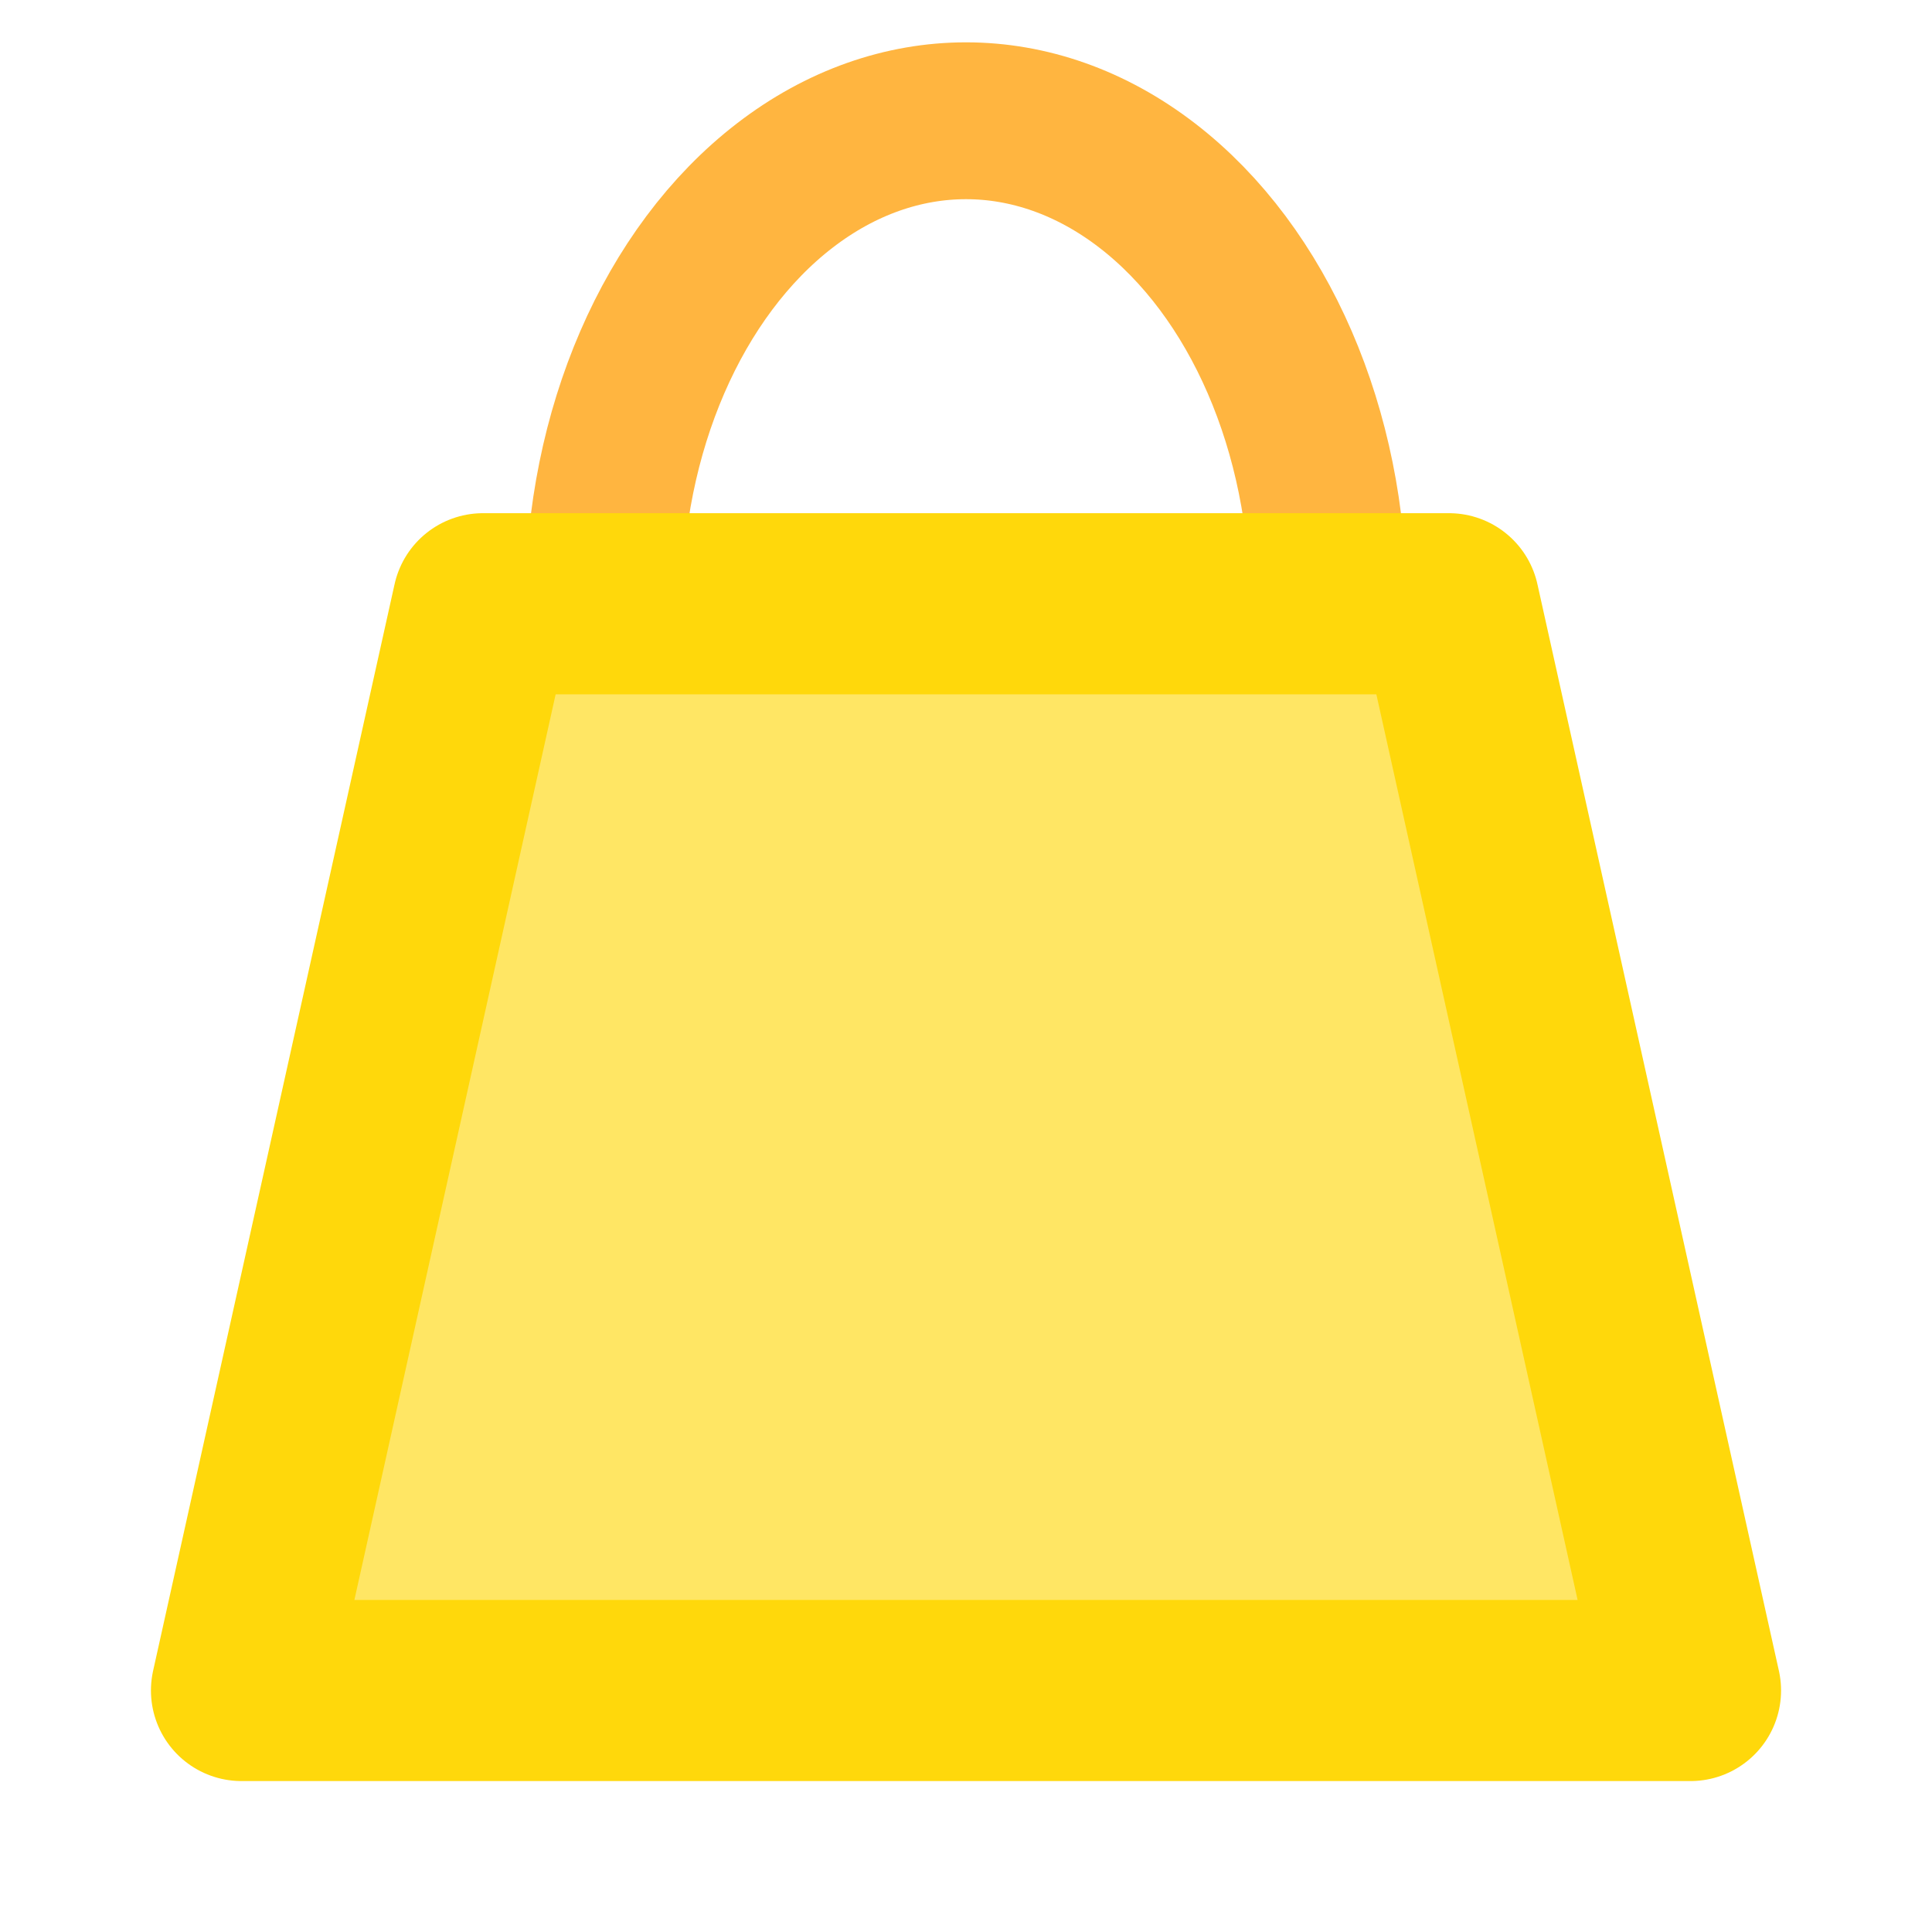
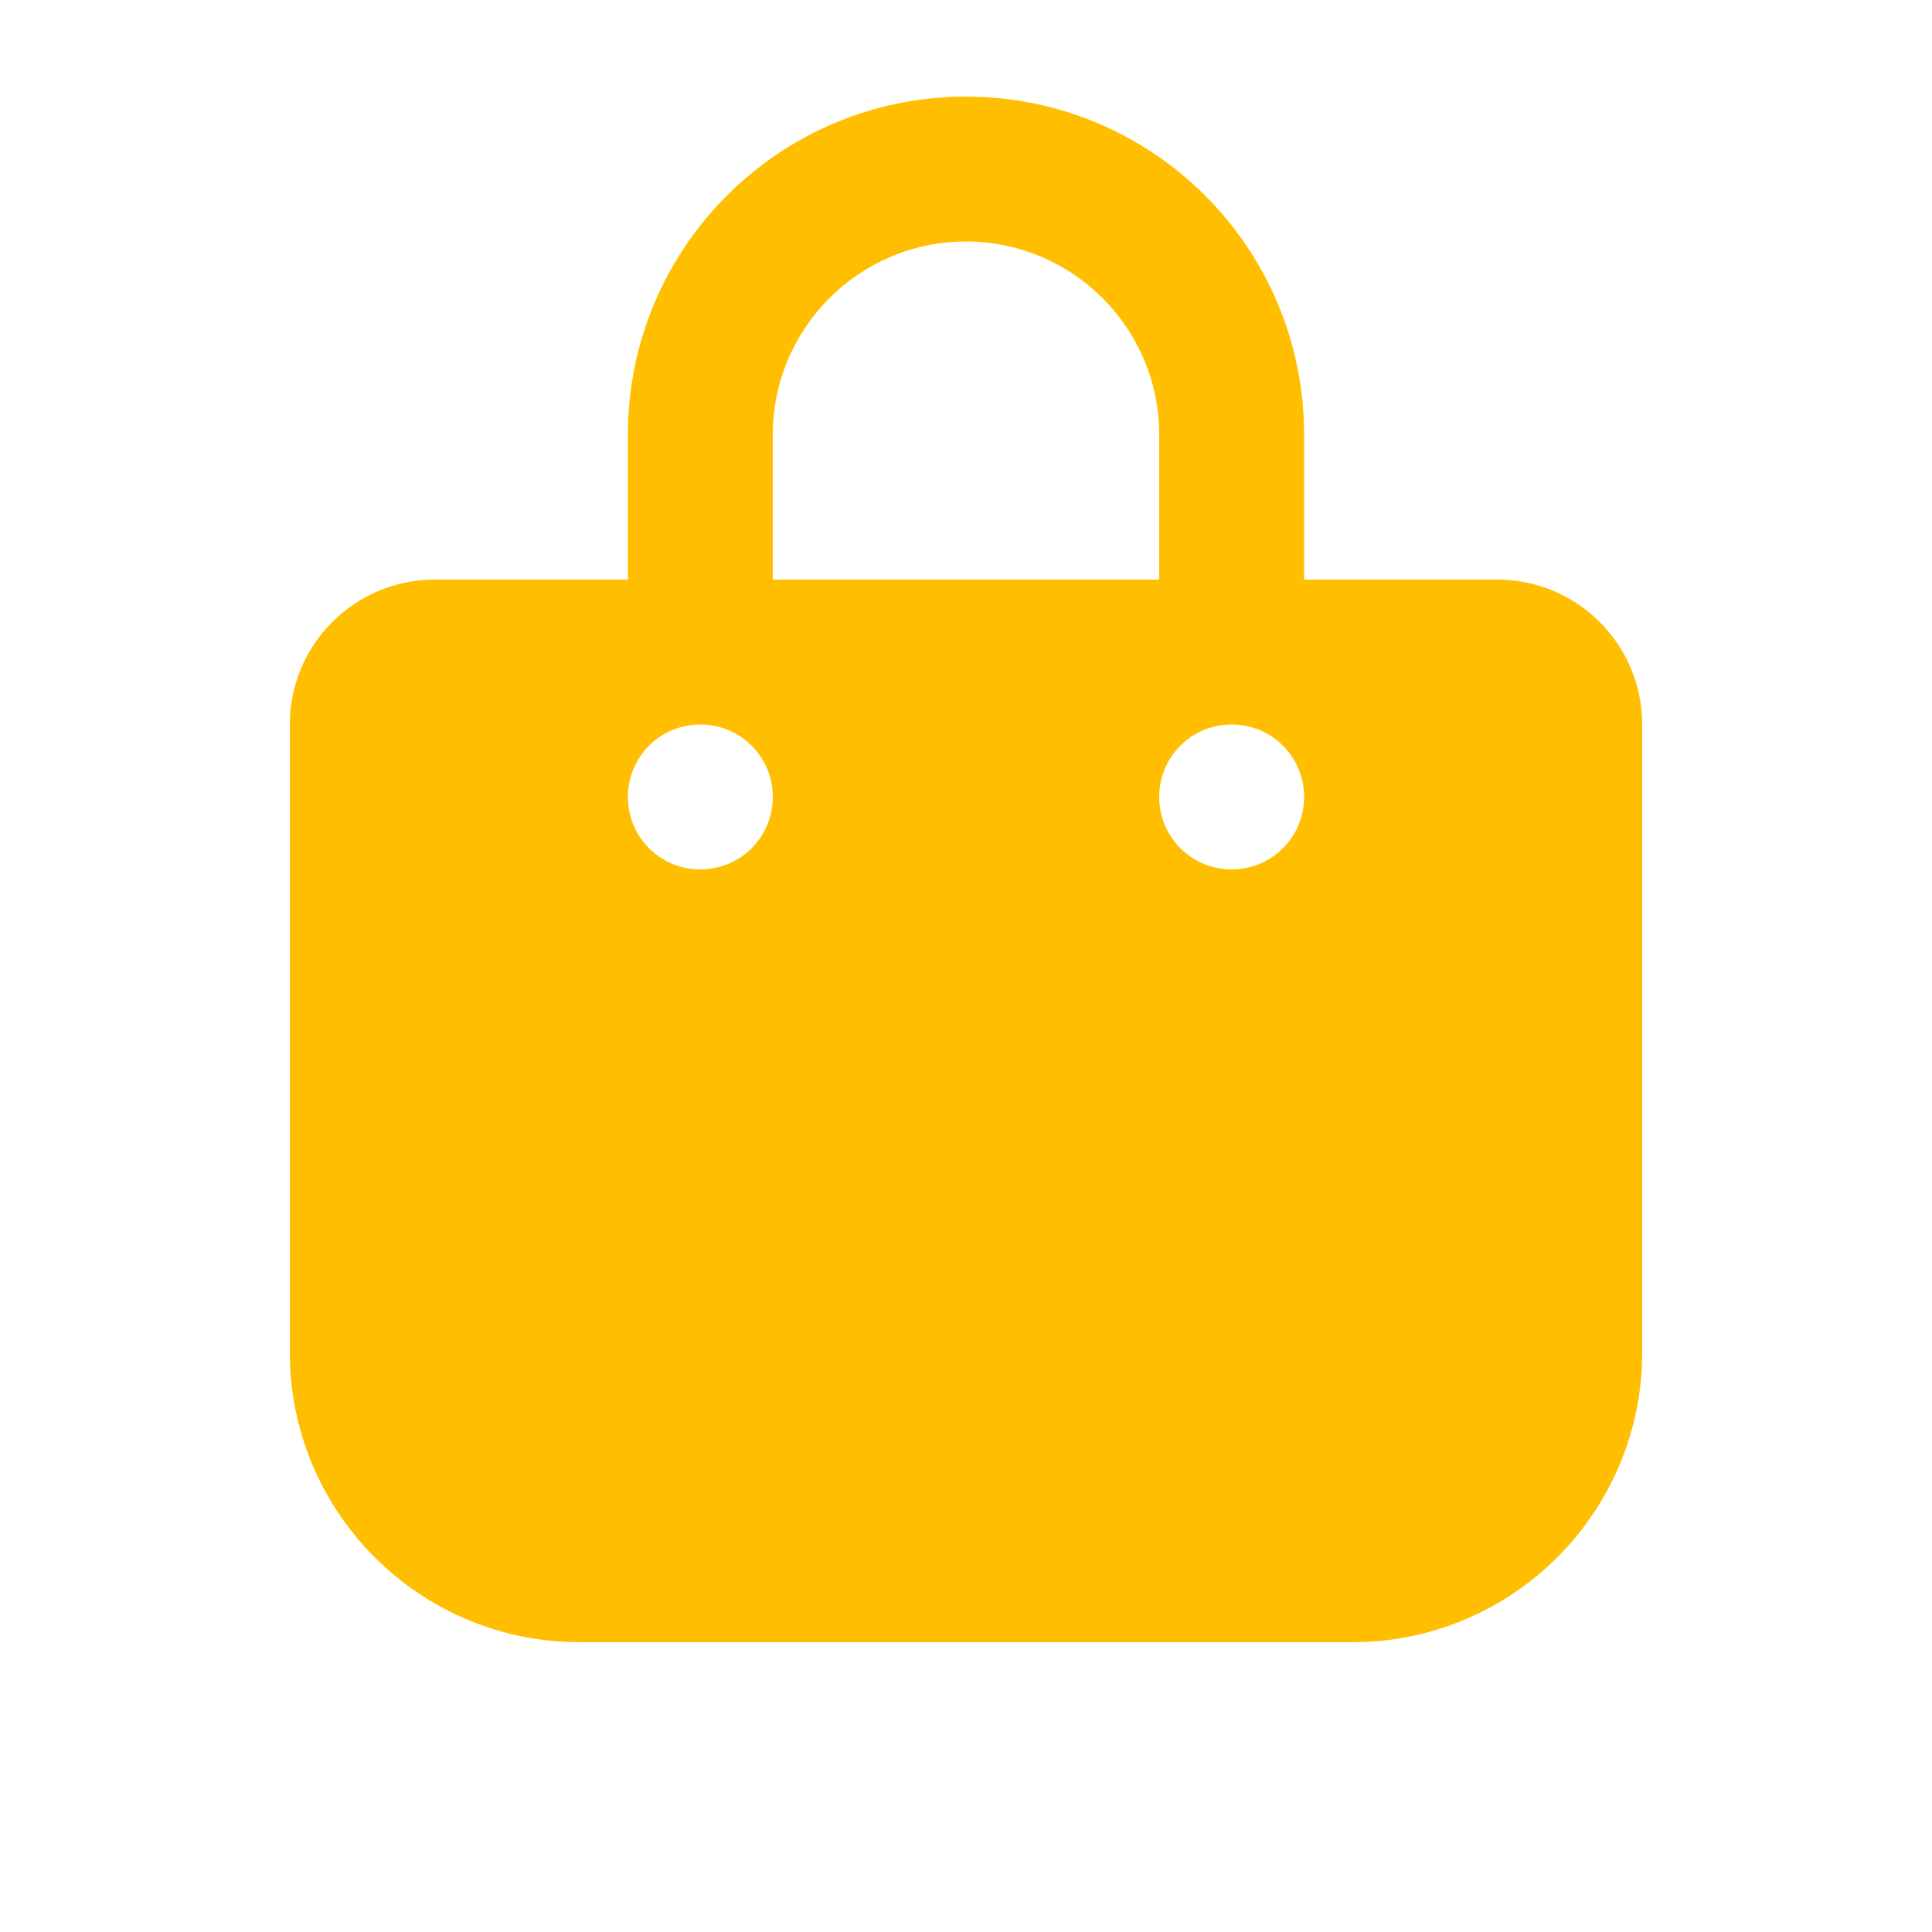
- <svg xmlns="http://www.w3.org/2000/svg" width="16" height="16" version="1.1" id="svg6" viewBox="0 0 16 16" xml:space="preserve">
-   <defs id="defs6" />
-   <path style="fill:none;stroke:#ffb540;stroke-width:1.299;stroke-linecap:round;stroke-linejoin:round;stroke-dasharray:none;stroke-opacity:1" id="path1049" d="m -5,-5 a 3,4 0 0 1 -1.5,3.464 3,4 0 0 1 -3,0 A 3,4 0 0 1 -11,-5 h 3 z" transform="scale(-1)" />
-   <path style="fill:#ffe664;stroke:#ffd80b;stroke-width:1.5;stroke-linecap:round;stroke-linejoin:round;stroke-dasharray:none;stroke-opacity:1;fill-opacity:1" d="M 4,5 2,14 H 14 L 12,5 Z" id="path995" />
+ <svg xmlns="http://www.w3.org/2000/svg" viewBox="0 0 640 640" version="1.1" id="svg4">
+   <defs id="defs8" />
+   <path d="M256 144C256 108.7 284.7 80 320 80C355.3 80 384 108.7 384 144L384 192L256 192L256 144zM208 192L144 192C117.5 192 96 213.5 96 240L96 448C96 501 139 544 192 544L448 544C501 544 544 501 544 448L544 240C544 213.5 522.5 192 496 192L432 192L432 144C432 82.1 381.9 32 320 32C258.1 32 208 82.1 208 144L208 192zM232 240C245.3 240 256 250.7 256 264C256 277.3 245.3 288 232 288C218.7 288 208 277.3 208 264C208 250.7 218.7 240 232 240zM384 264C384 250.7 394.7 240 408 240C421.3 240 432 250.7 432 264C432 277.3 421.3 288 408 288C394.7 288 384 277.3 384 264z" id="path2" style="fill:#ffbf00;fill-opacity:1" />
</svg>
